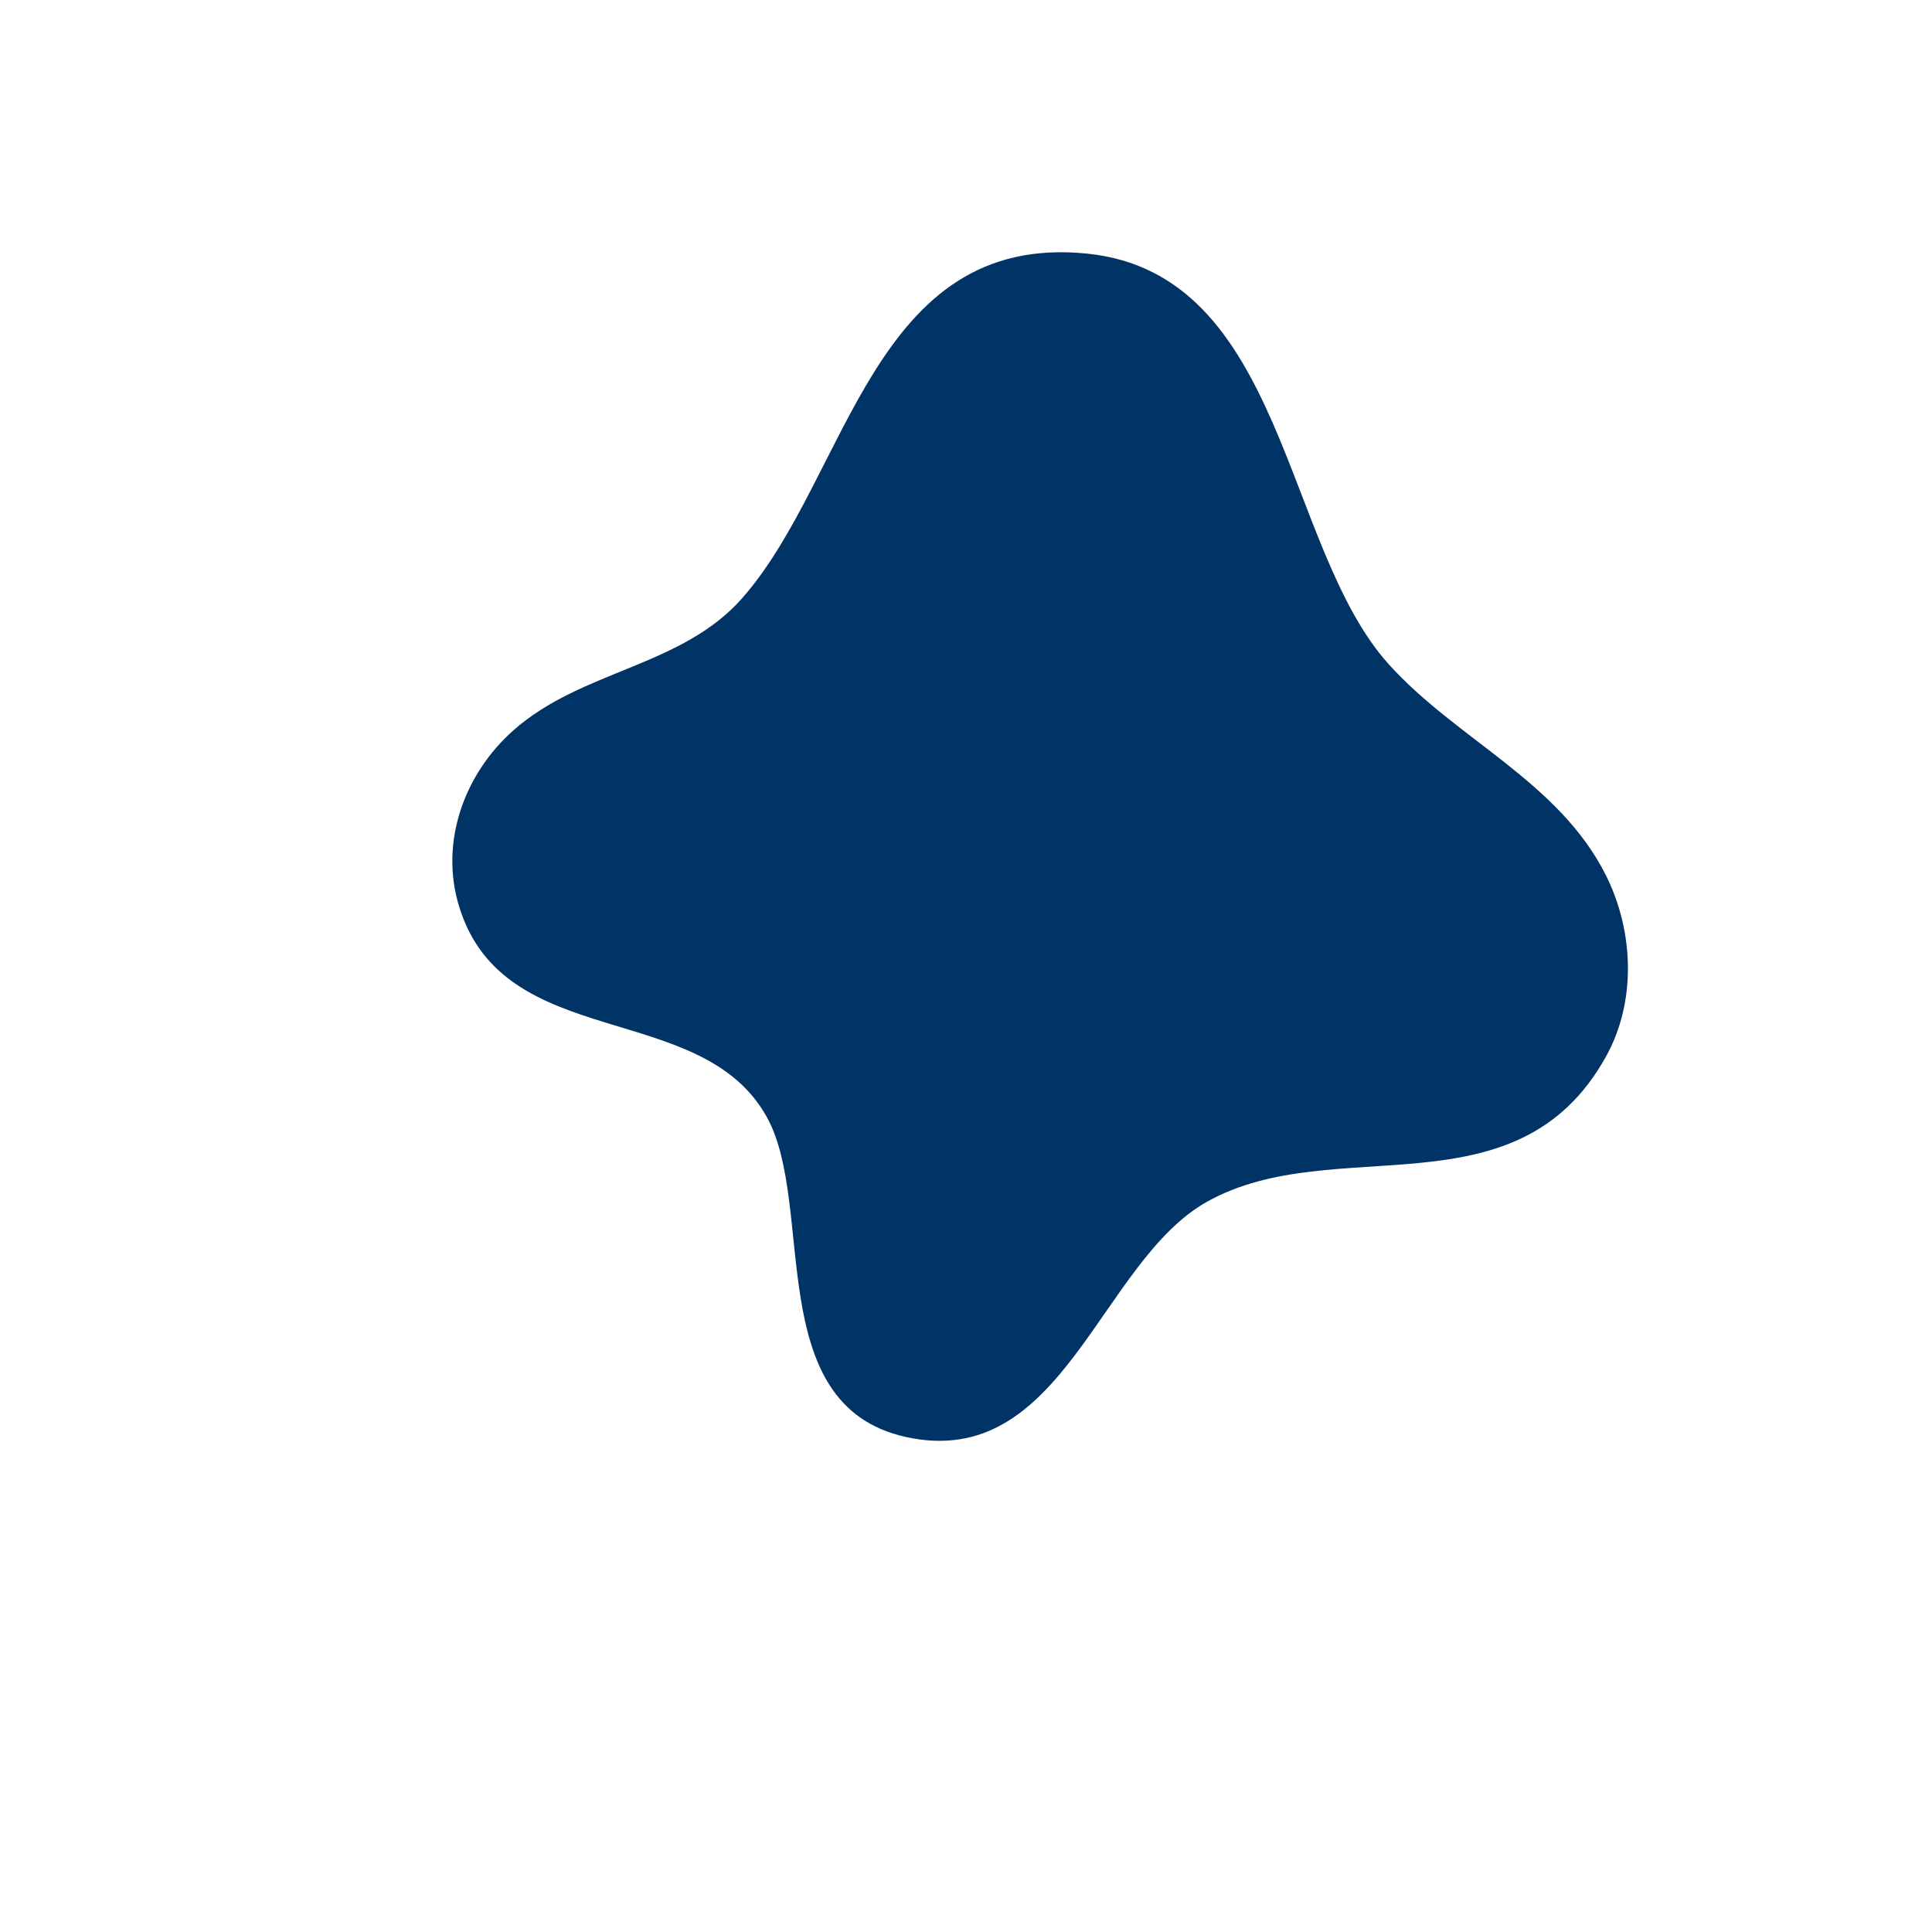
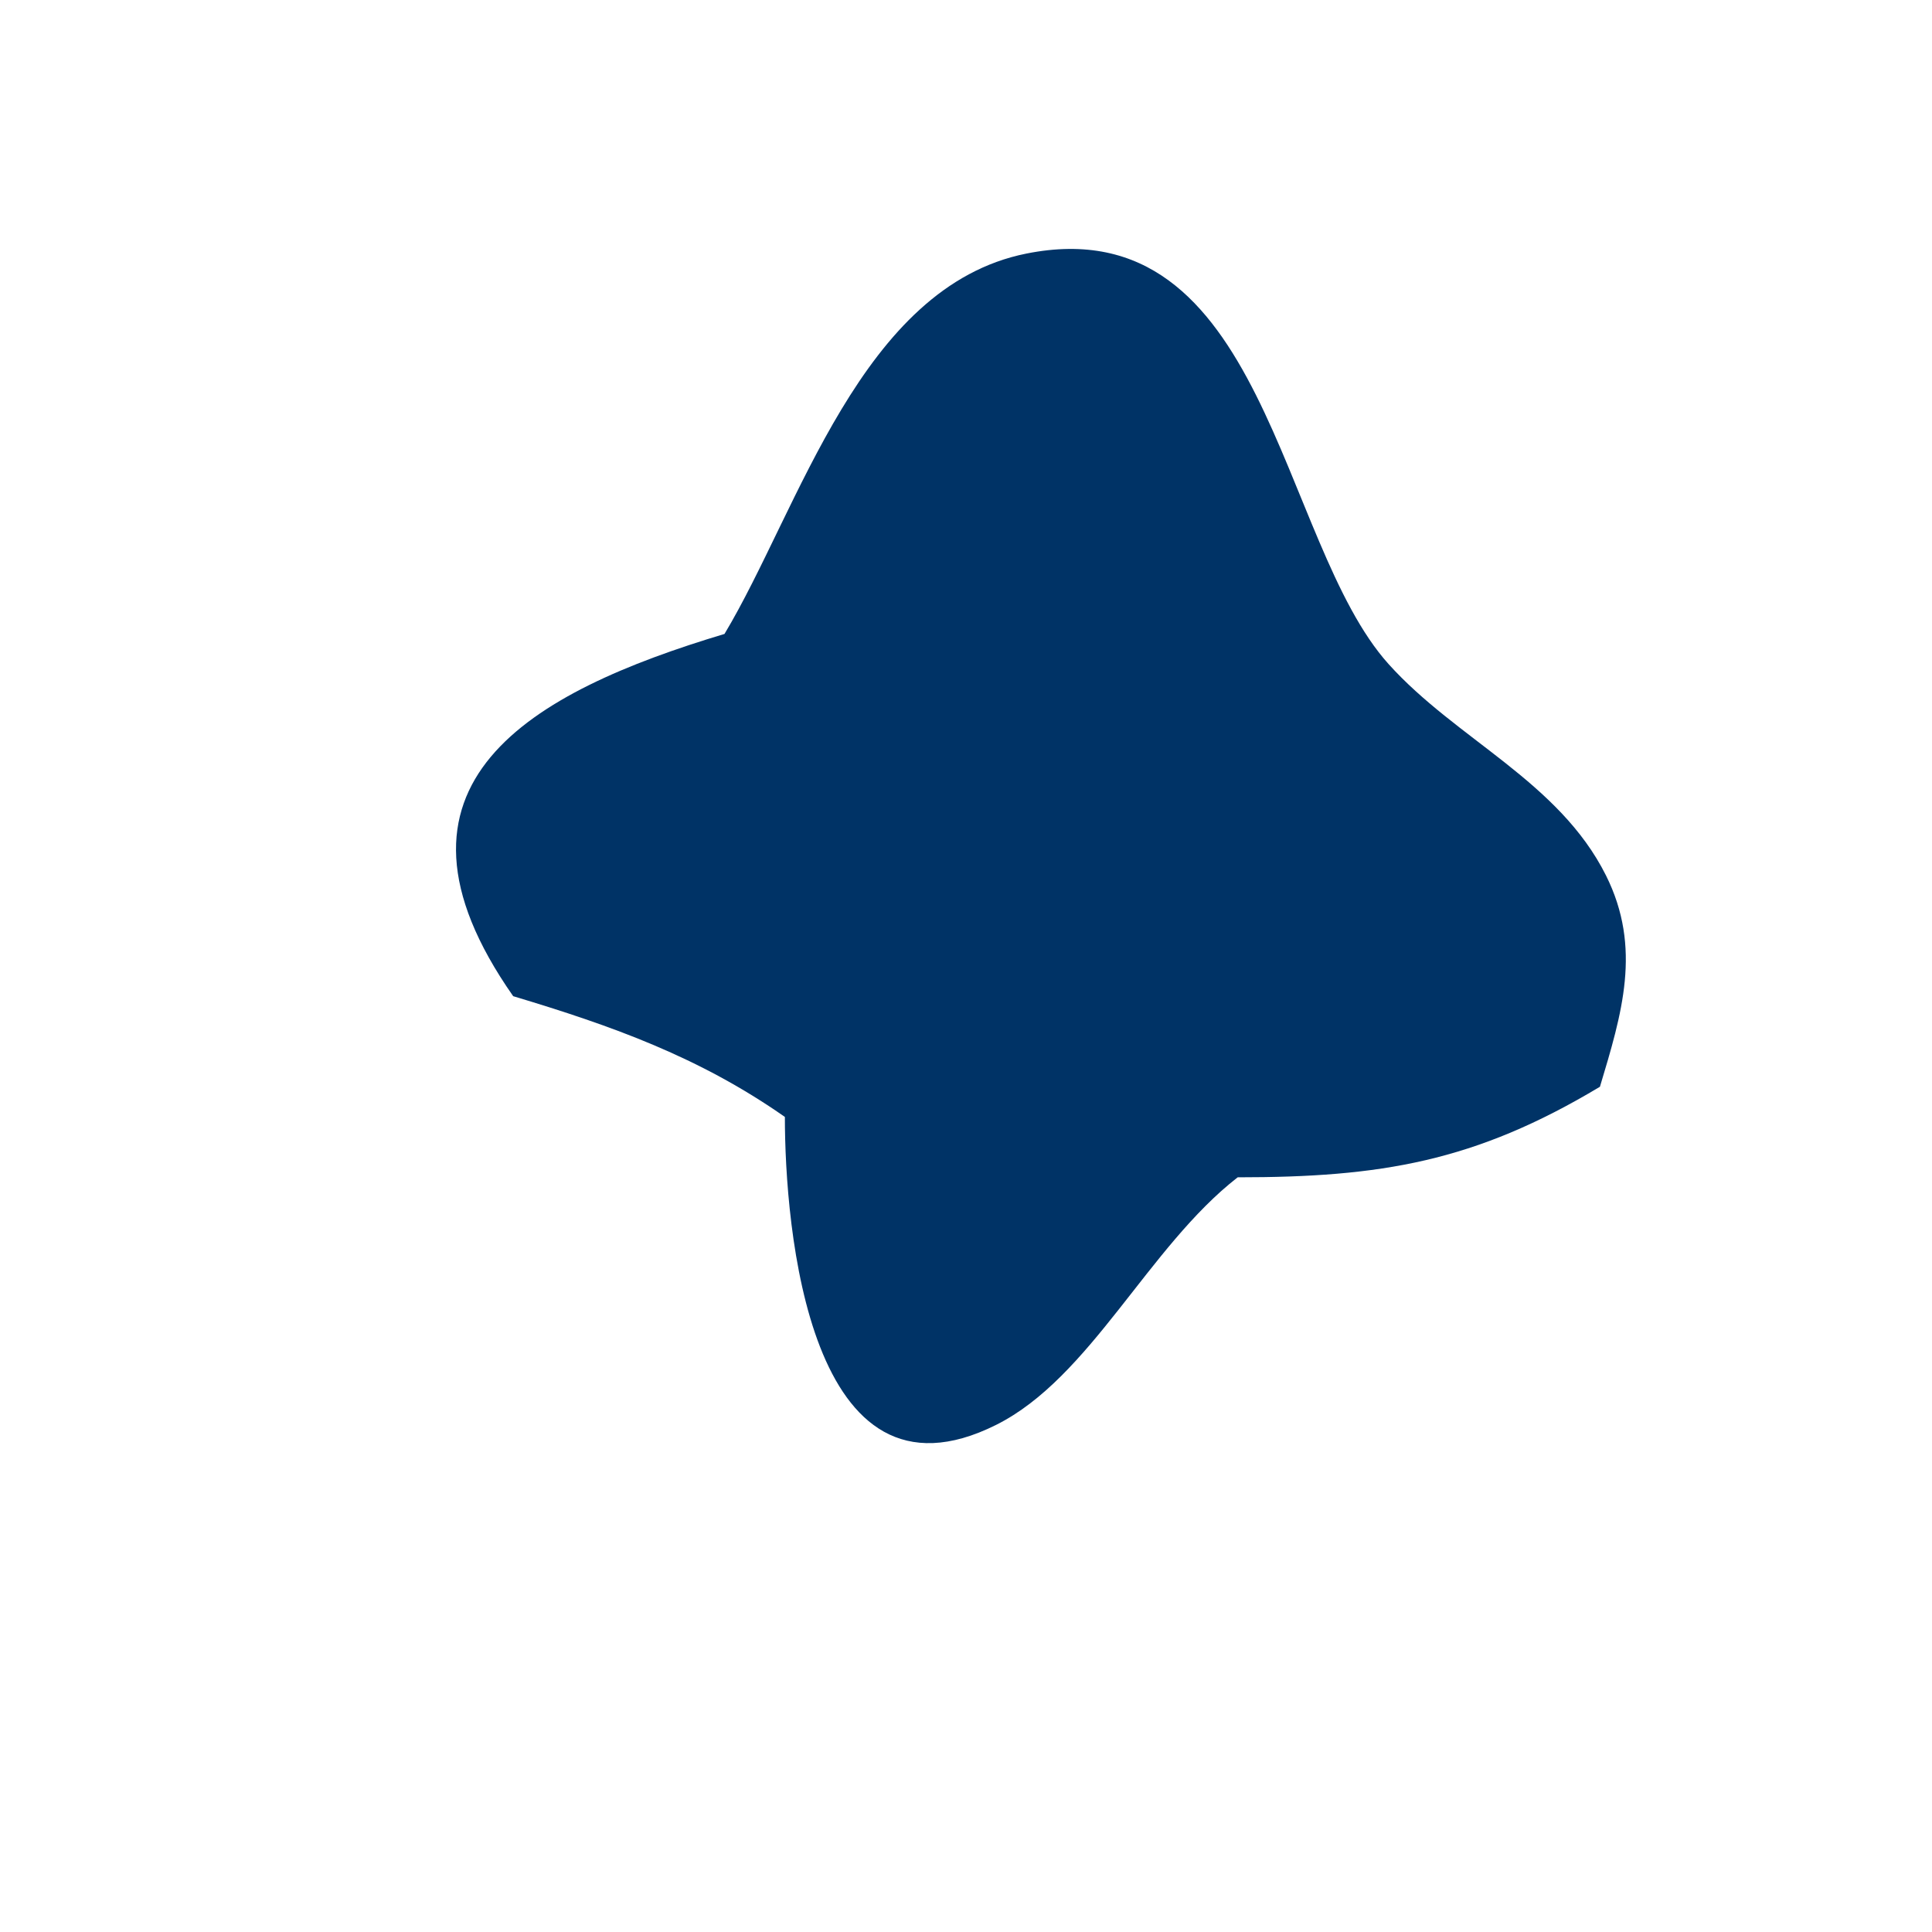
<svg xmlns="http://www.w3.org/2000/svg" viewBox="0 0 64 64" width="64" height="64">
-   <path d="M 36 8.4 C 42.571 9.057 42.495 18.106 46 22 C 48.247 24.497 51.642 25.884 53.2 29 C 54.12 30.84 54.218 33.168 53.2 35 C 50.24 40.328 44.219 37.456 40 39.8 C 36.414 41.792 35.225 48.761 30 47.6 C 25.228 46.539 27.035 39.943 25.4 37 C 23.218 33.072 16.672 34.906 15.2 30 C 14.564 27.881 15.383 25.637 17 24.2 C 19.27 22.182 22.587 22.101 24.6 19.8 C 28.122 15.774 28.899 7.69 36 8.4 Z" fill="#003366" />
+   <path d="M 53 36 C 48.849 38.491 45.728 39 41 39 C 38.029 41.311 36.124 45.638 33 47.2 C 26.777 50.312 26 40.607 26 37 C 23.169 35.018 20.287 33.986 17 33 C 12.063 25.947 17.621 22.914 24 21 C 26.483 16.862 28.515 9.497 34 8.4 C 41.93 6.814 42.351 17.946 46 22 C 48.247 24.497 51.642 25.884 53.2 29 C 54.403 31.407 53.723 33.591 53 36 Z" fill="#003366" />
</svg>
